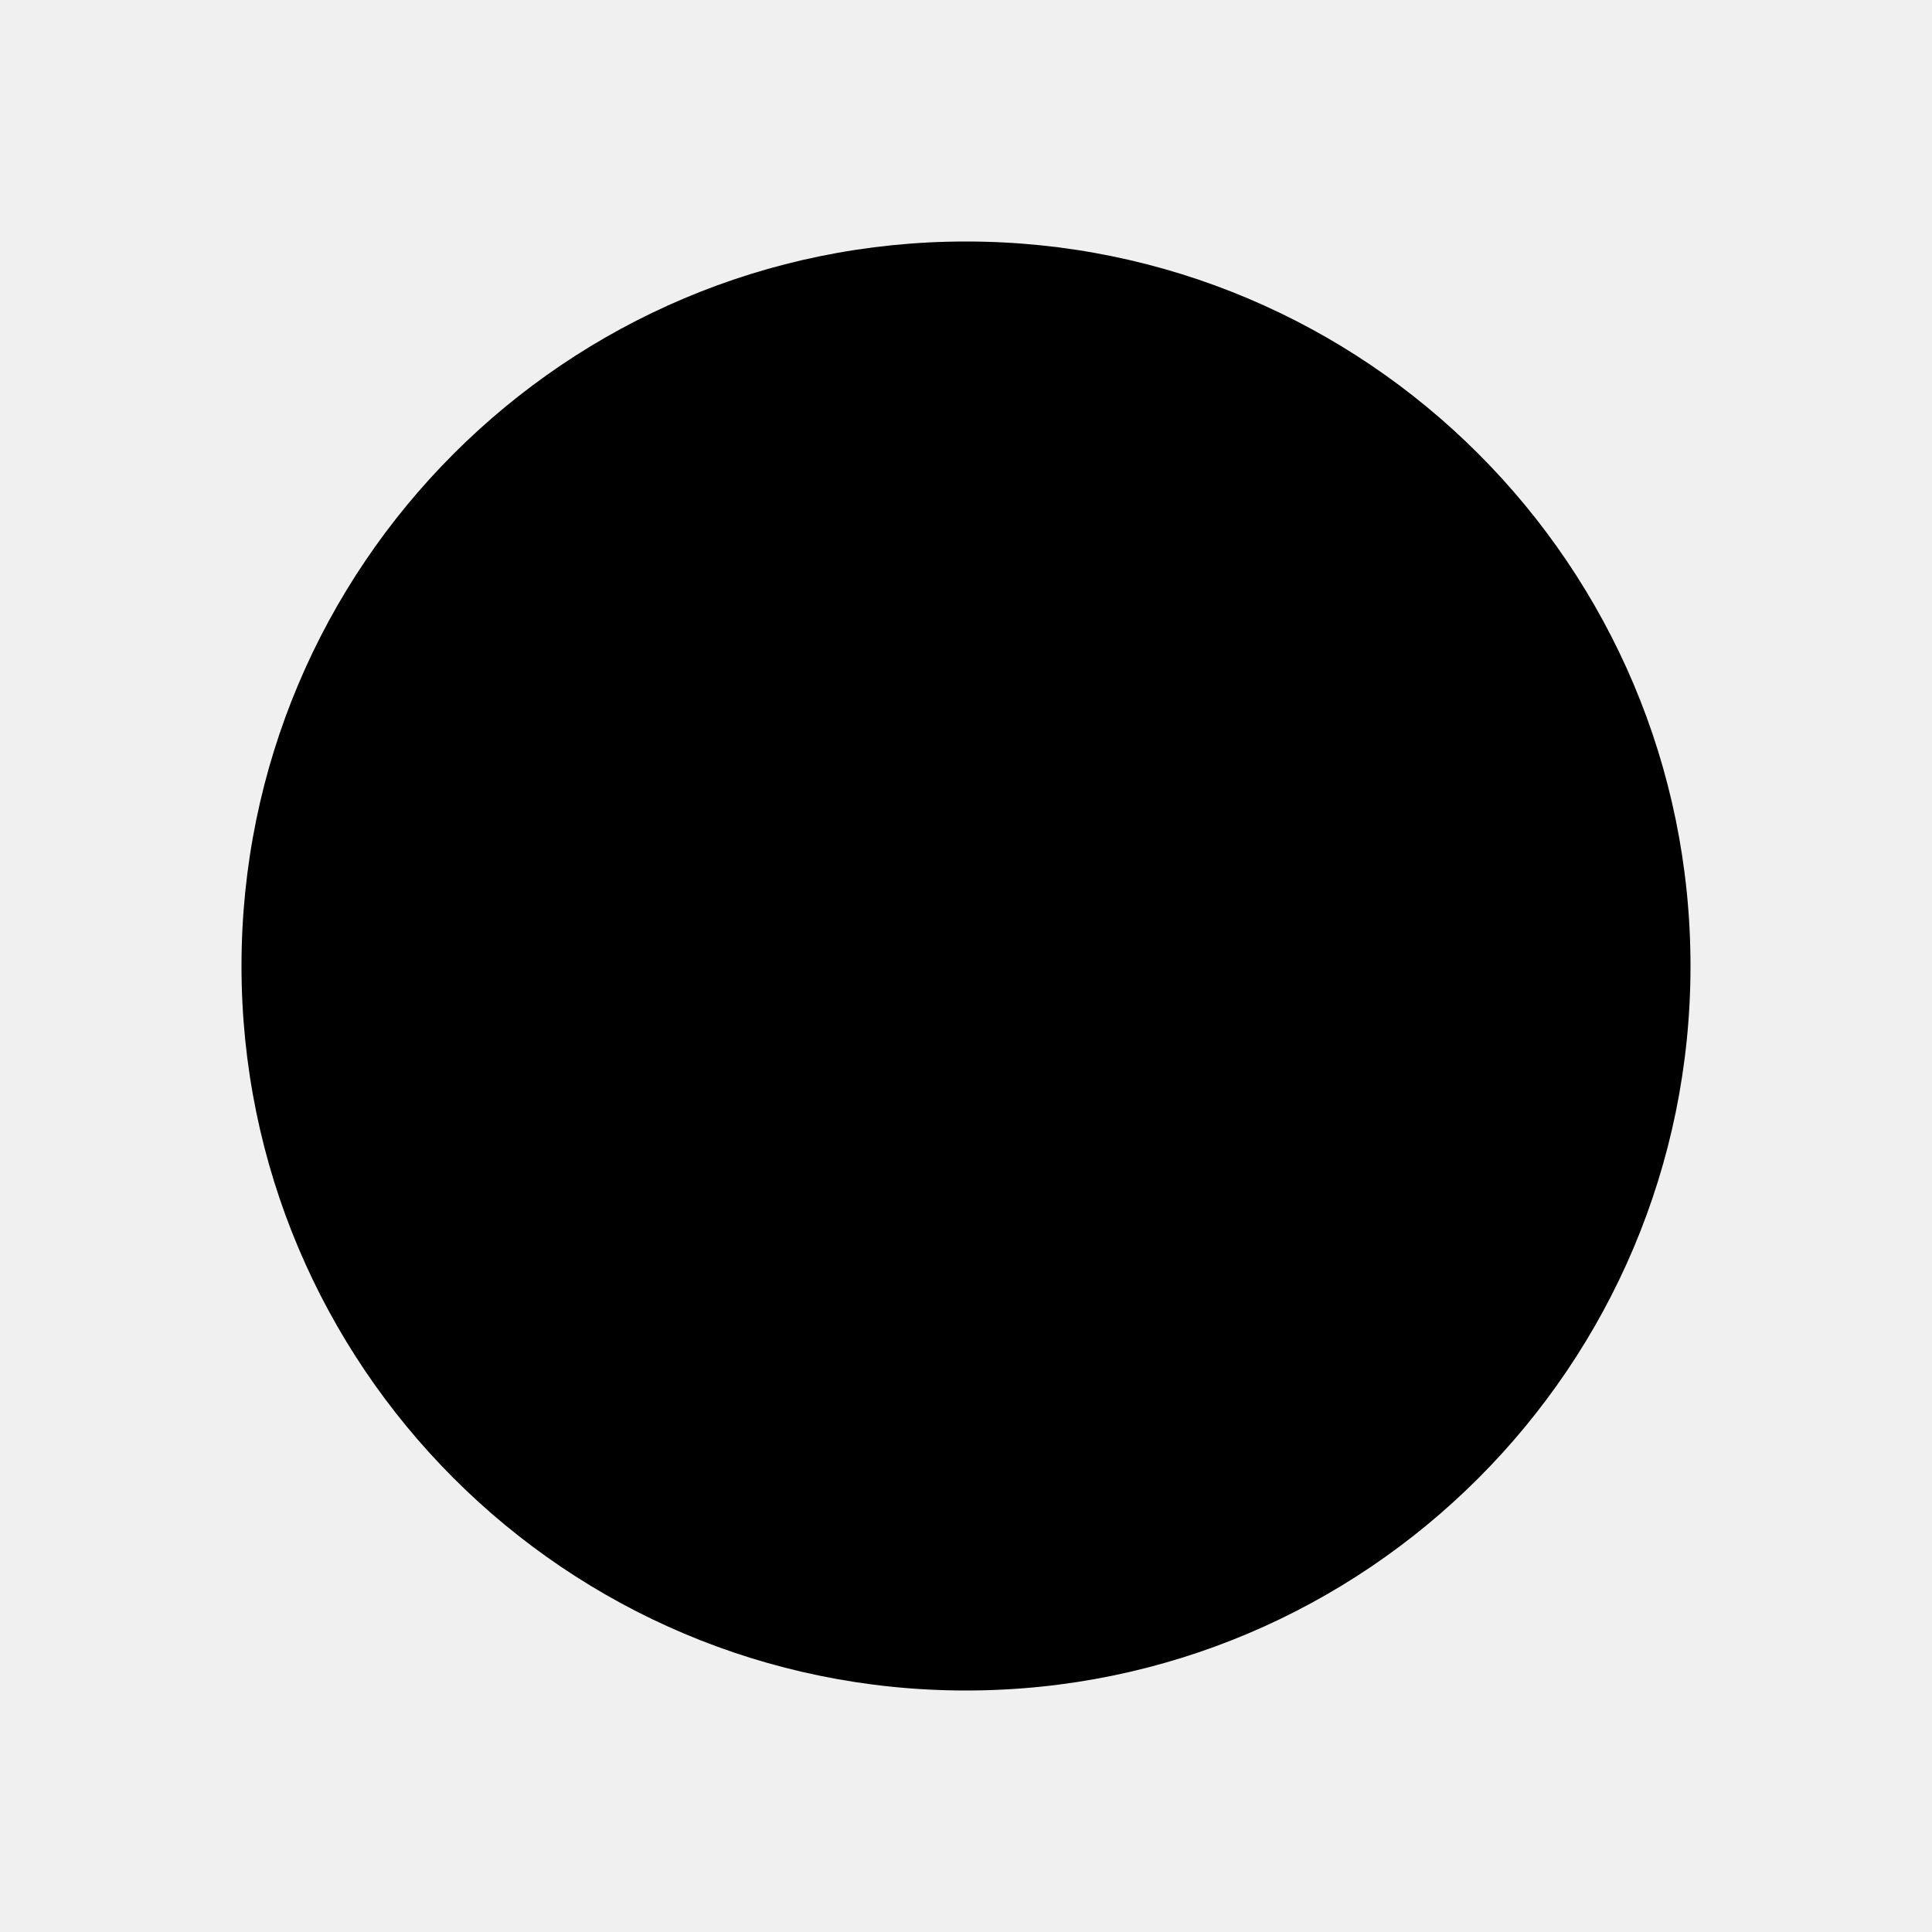
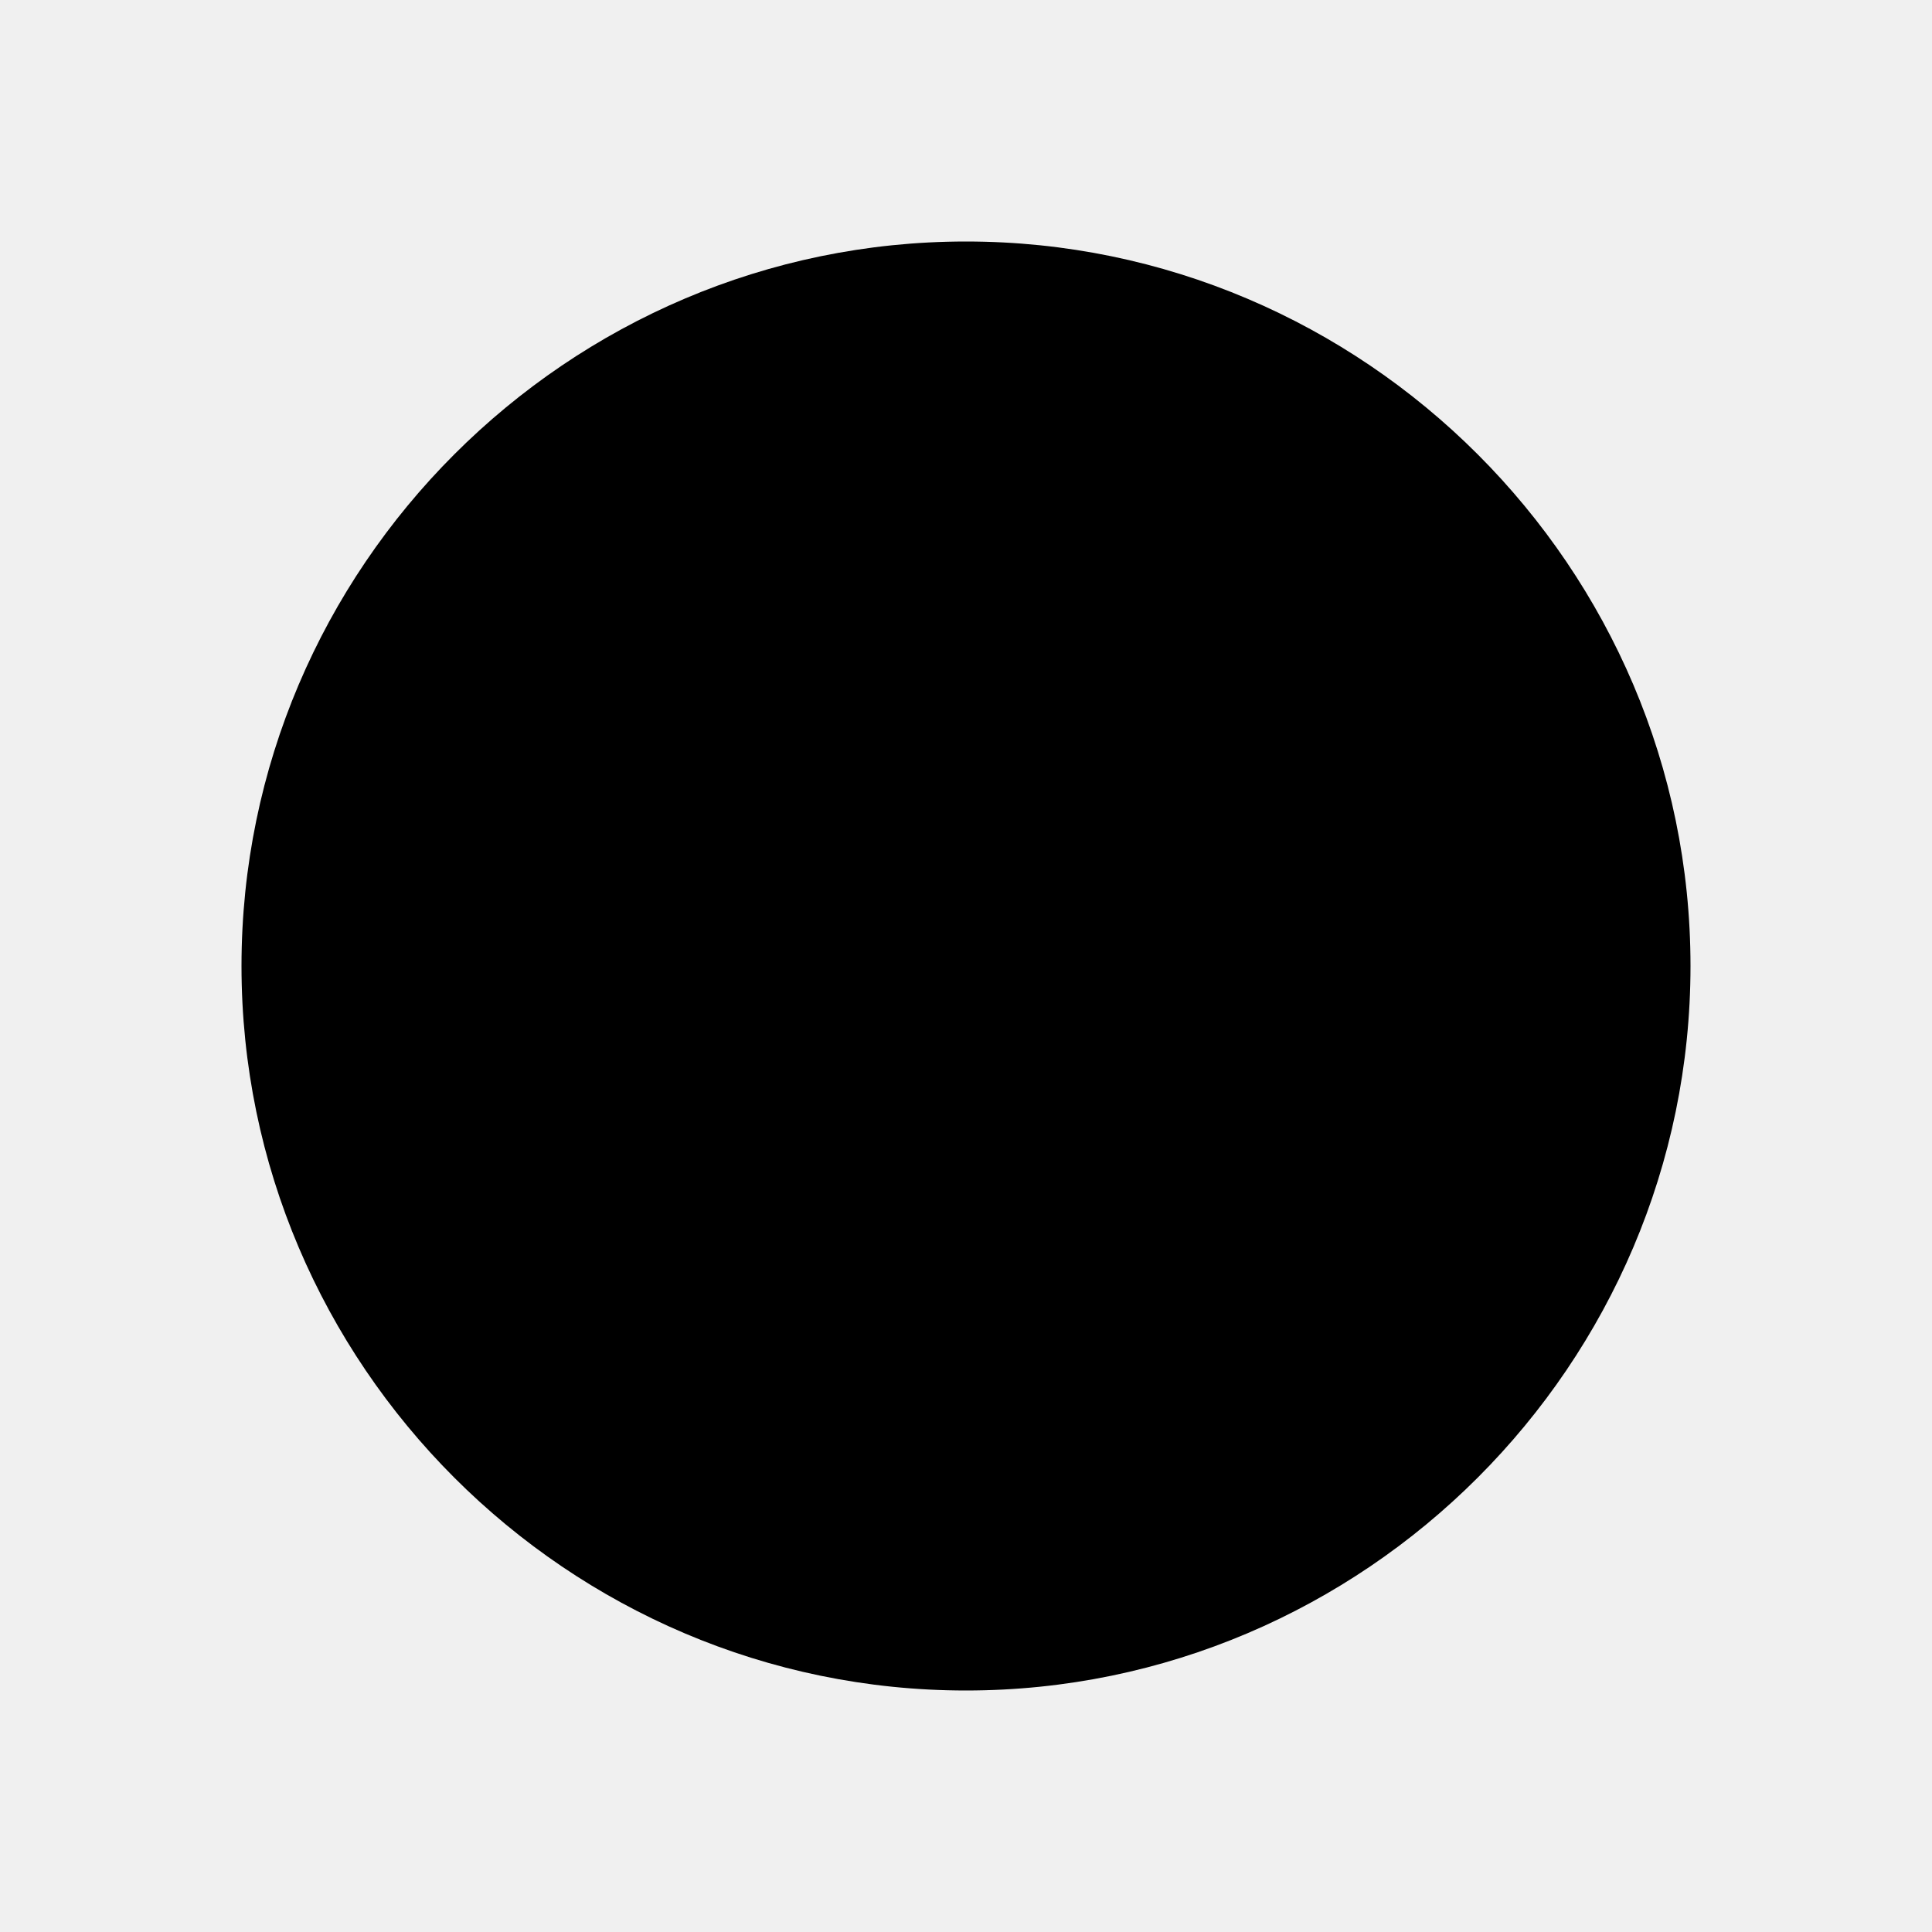
- <svg xmlns="http://www.w3.org/2000/svg" xmlns:xlink="http://www.w3.org/1999/xlink" viewBox="0 0 32 32" version="1.1">
+ <svg xmlns="http://www.w3.org/2000/svg" version="1.1" id="Layer_1" x="0px" y="0px" viewBox="0 0 32 32" style="enable-background:new 0 0 32 32;" xml:space="preserve">
+   <style type="text/css">
+ 	.st0{filter:url(#Adobe_OpacityMaskFilter);}
+ 	.st1{fill-rule:evenodd;clip-rule:evenodd;fill:#FFFFFF;}
+ 	.st2{mask:url(#mask-2_1_);}
+ 	.st3{fill-rule:evenodd;clip-rule:evenodd;}
+ </style>
  <defs>
-     <path d="M16,4 C9.373,4 4,9.373 4,16 C4,22.627 9.373,28 16,28 C22.627,28 28,22.627 28,16 C28,9.373 22.627,4 16,4 Z" id="path-1" />
+     <filter id="Adobe_OpacityMaskFilter" filterUnits="userSpaceOnUse" x="0" y="0" width="32" height="32">
+       <feColorMatrix type="matrix" values="1 0 0 0 0  0 1 0 0 0  0 0 1 0 0  0 0 0 1 0" />
+     </filter>
  </defs>
-   <g id="Source/System-Icons/24/Gag_24" stroke="none" stroke-width="1" fill="none" fill-rule="evenodd">
-     <mask id="mask-2" fill="white">
-       <use xlink:href="#path-1" />
-     </mask>
-     <g id="Mask" fill-rule="nonzero" />
-     <g id="Colors/Basic/Fresh-Asphalt" mask="url(#mask-2)" fill="#000000">
-       <rect id="Rectangle" x="0" y="0" width="32" height="32" />
+   <mask maskUnits="userSpaceOnUse" x="0" y="0" width="32" height="32" id="mask-2_1_">
+     <g class="st0">
+       <path id="path-1_1_" class="st1" d="M16,4C9.4,4,4,9.4,4,16s5.4,12,12,12s12-5.4,12-12S22.6,4,16,4z" />
    </g>
+   </mask>
+   <g class="st2">
+     <rect id="Rectangle" y="0" class="st3" width="32" height="32" />
  </g>
</svg>
